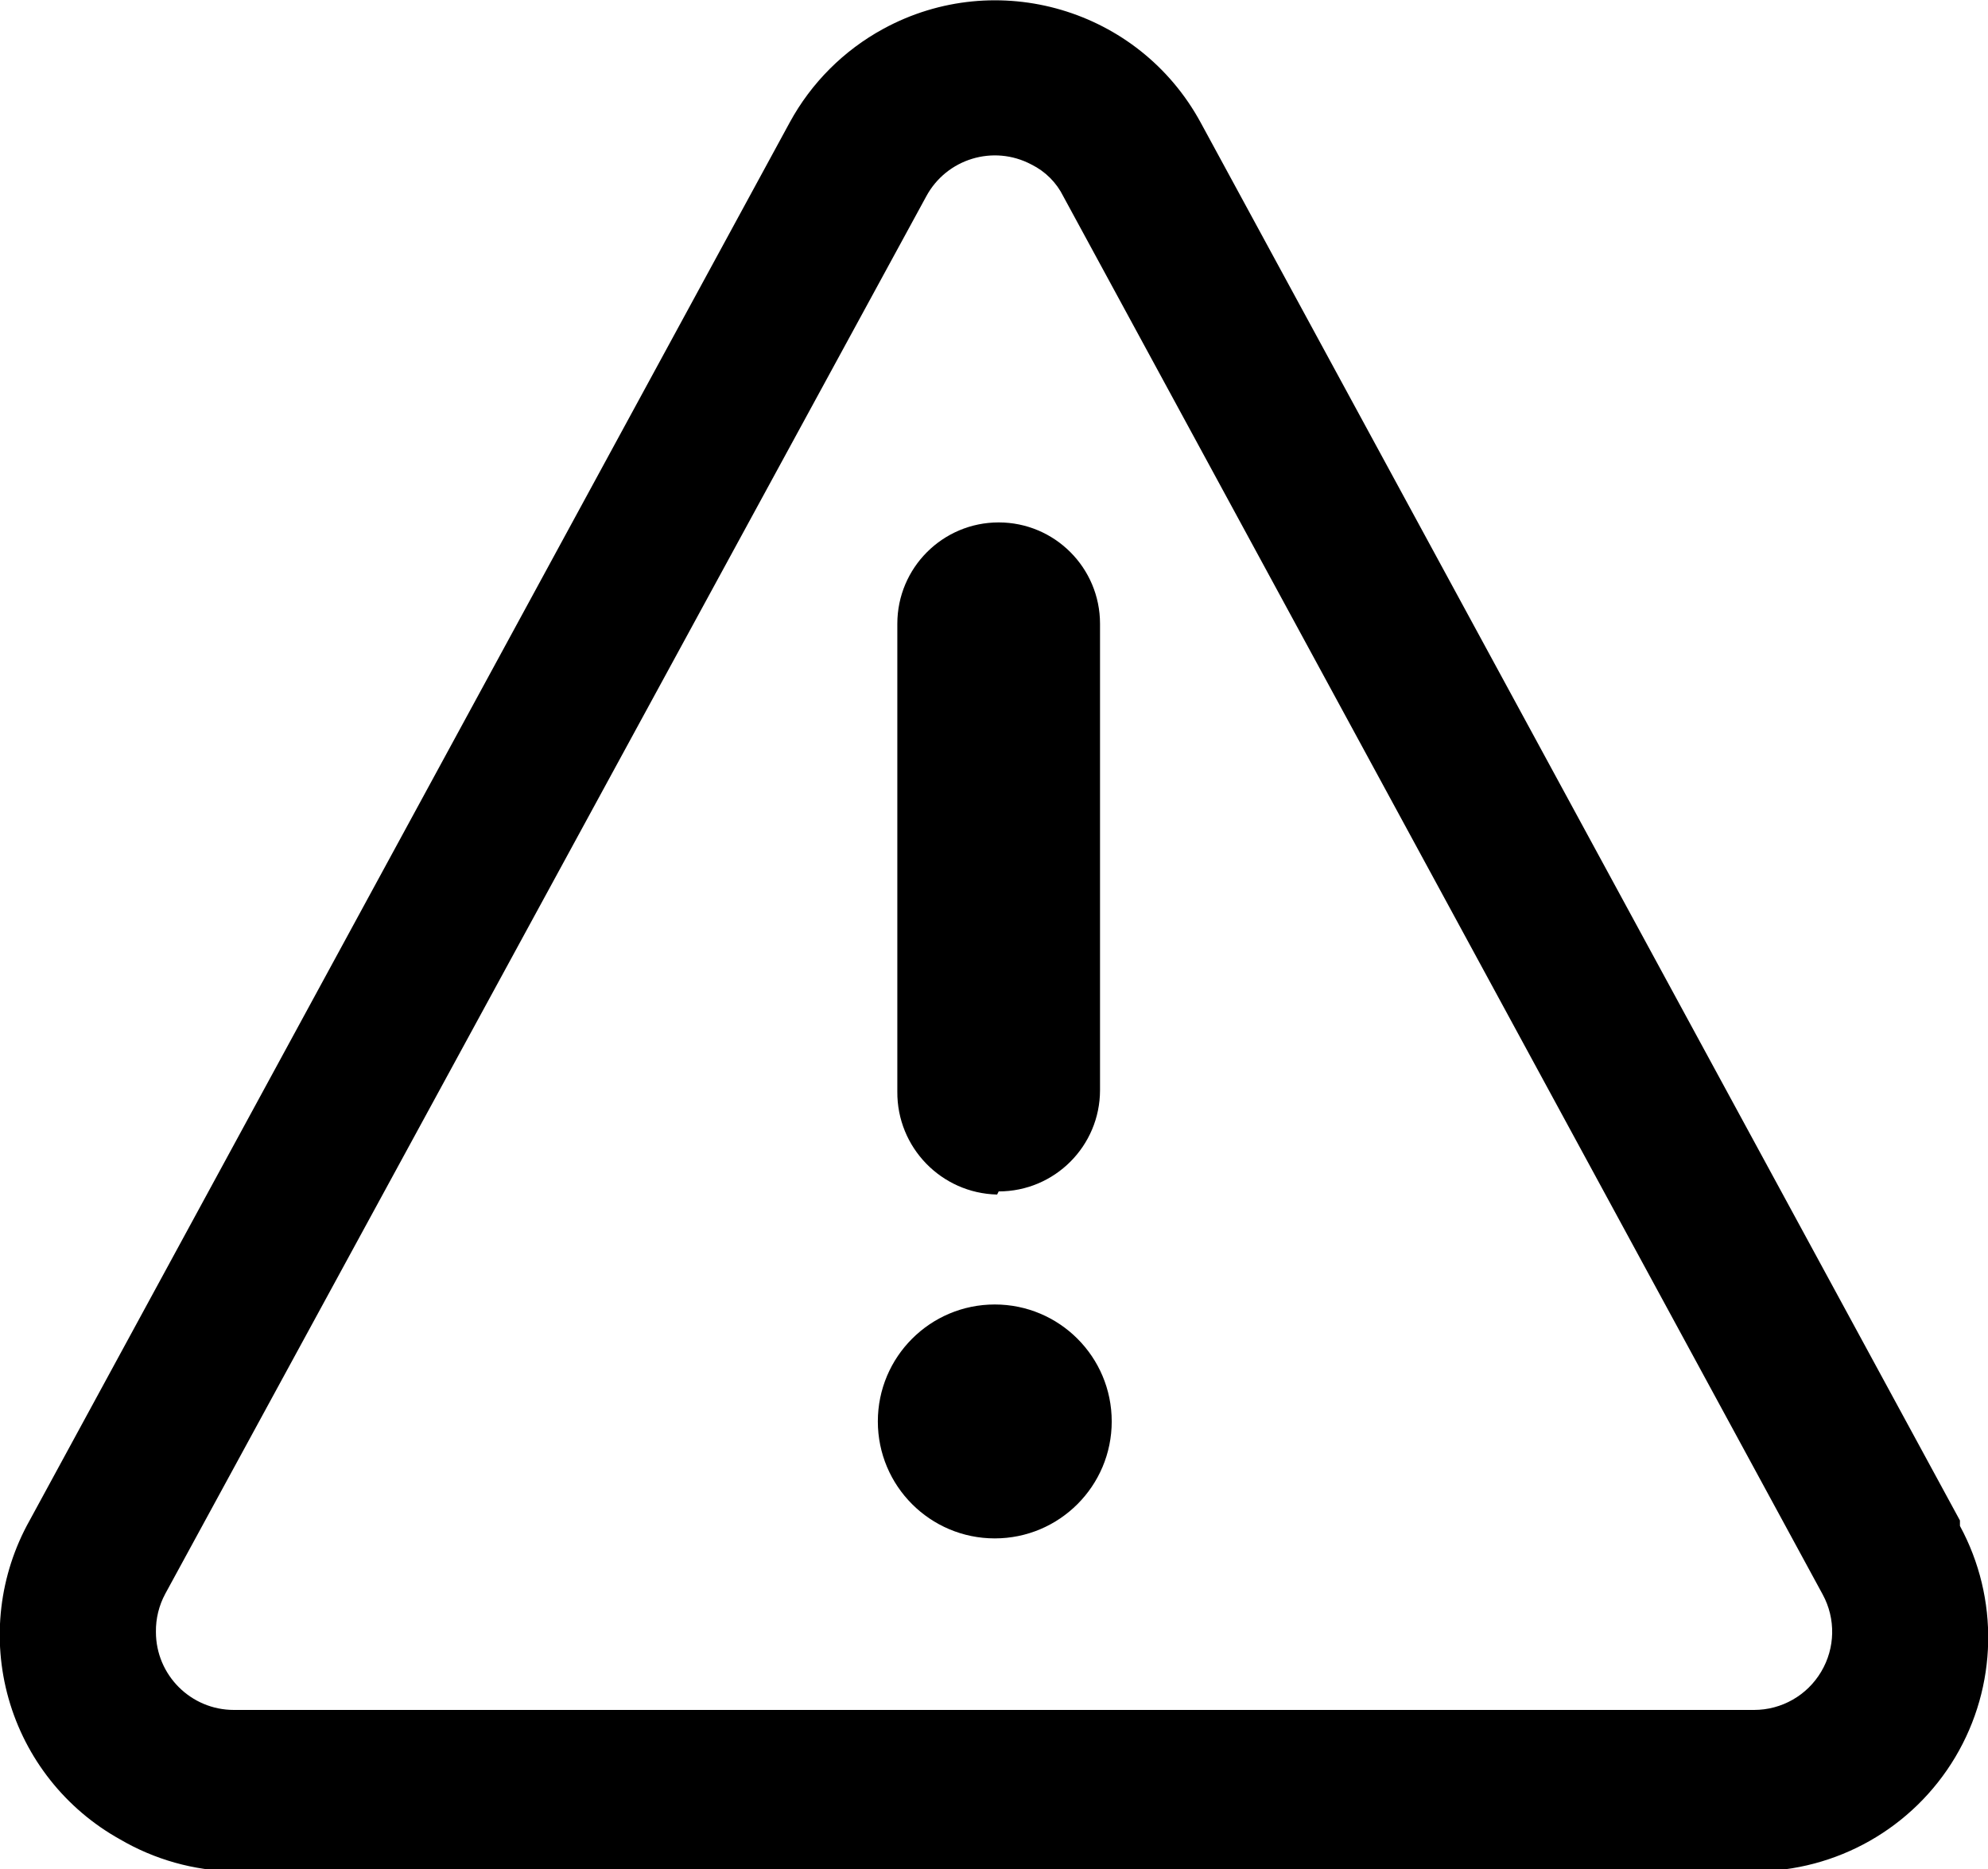
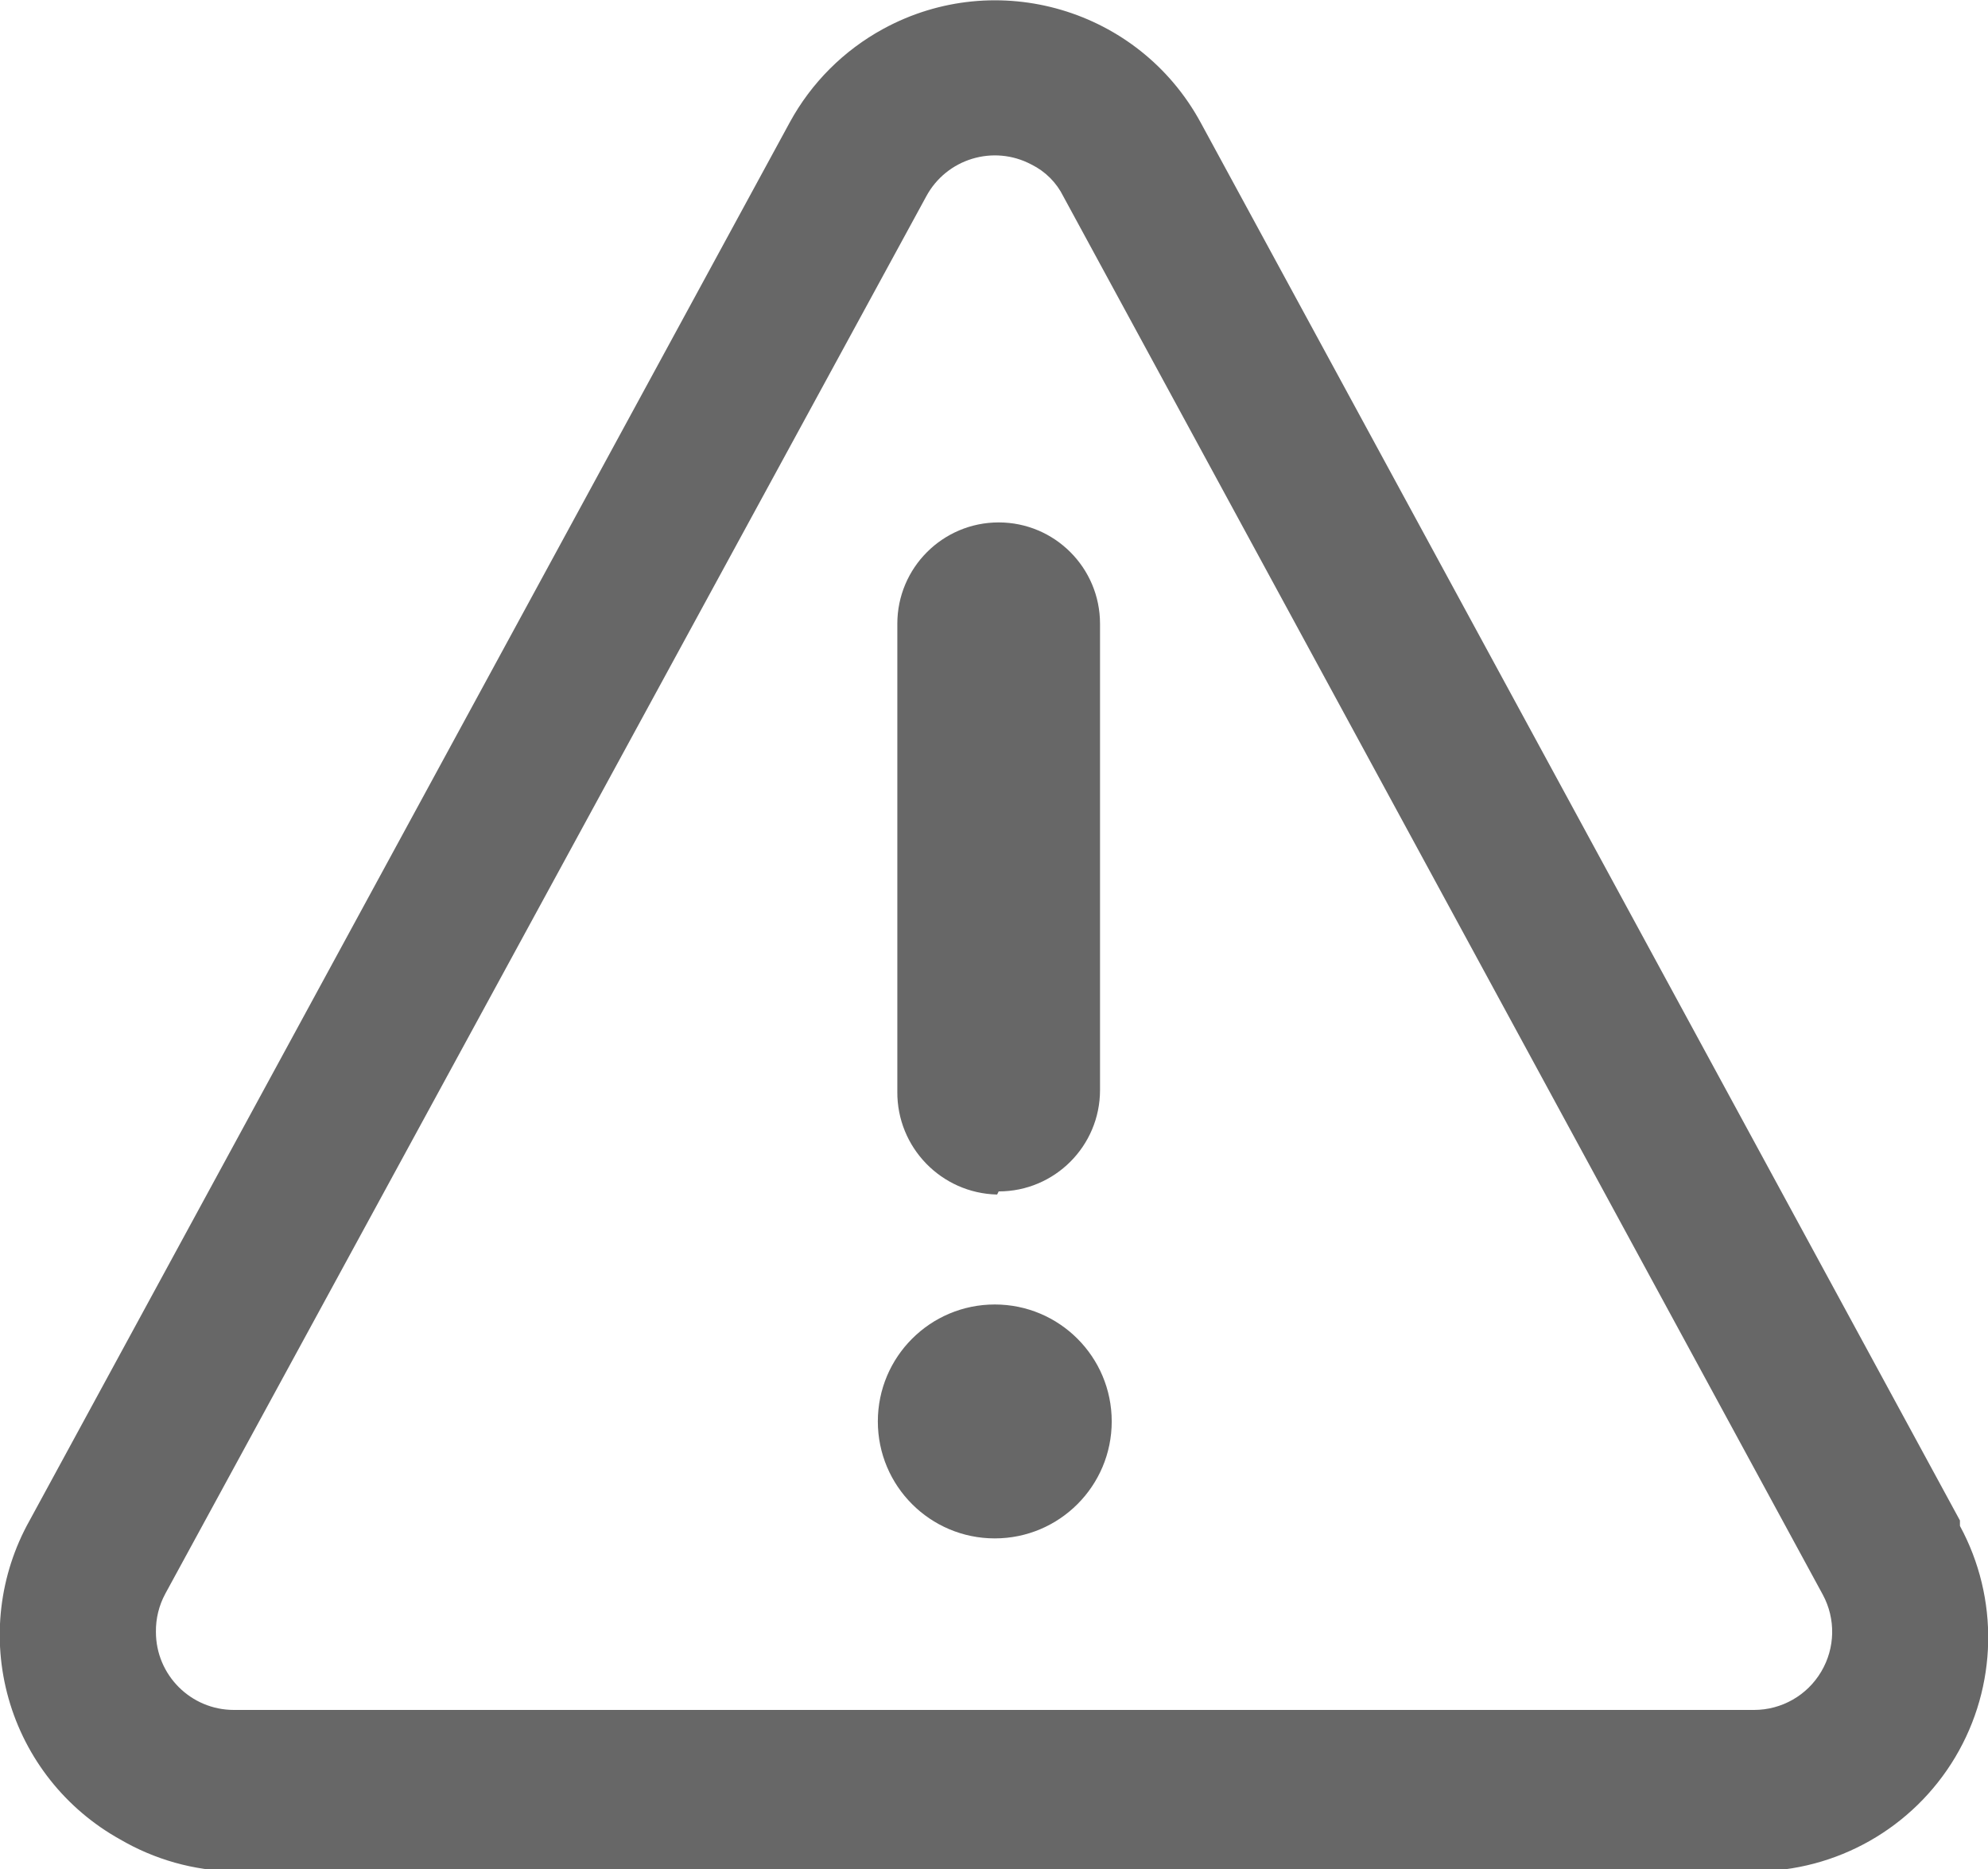
- <svg xmlns="http://www.w3.org/2000/svg" id="Camada_1" data-name="Camada 1" viewBox="0 0 25.5 23.97">
+ <svg xmlns="http://www.w3.org/2000/svg" id="Camada_1" fill="#676767" data-name="Camada 1" viewBox="0 0 25.5 23.97">
  <g id="exclamation-triangle-line">
    <path id="Caminho_33" data-name="Caminho 33" class="cls-1" d="M12.81,15.28a1.3,1.3,0,0,0,1.3-1.3V8a1.3,1.3,0,1,0-2.6,0h0v6a1.31,1.31,0,0,0,1.28,1.32h0Z" />
    <path id="Caminho_34" data-name="Caminho 34" class="cls-1" d="M14.26,18.23a1.5,1.5,0,1,1-1.5-1.5A1.5,1.5,0,0,1,14.26,18.23Z" />
    <path id="Caminho_35" data-name="Caminho 35" class="cls-1" d="M25.14,19.5,15.4,1.57A3,3,0,0,0,11.33.37a3,3,0,0,0-1.2,1.2L.38,19.5a3,3,0,0,0,1.16,4.09A3,3,0,0,0,3,24H22.5a3,3,0,0,0,2.64-4.43Zm-1.78,1.94a1,1,0,0,1-.86.49H3a1,1,0,0,1-1-1,1,1,0,0,1,.12-.49L11.88,2.52a1,1,0,0,1,1.35-.41.9.9,0,0,1,.41.41l9.74,17.93A1,1,0,0,1,23.36,21.44Z" />
  </g>
</svg>
